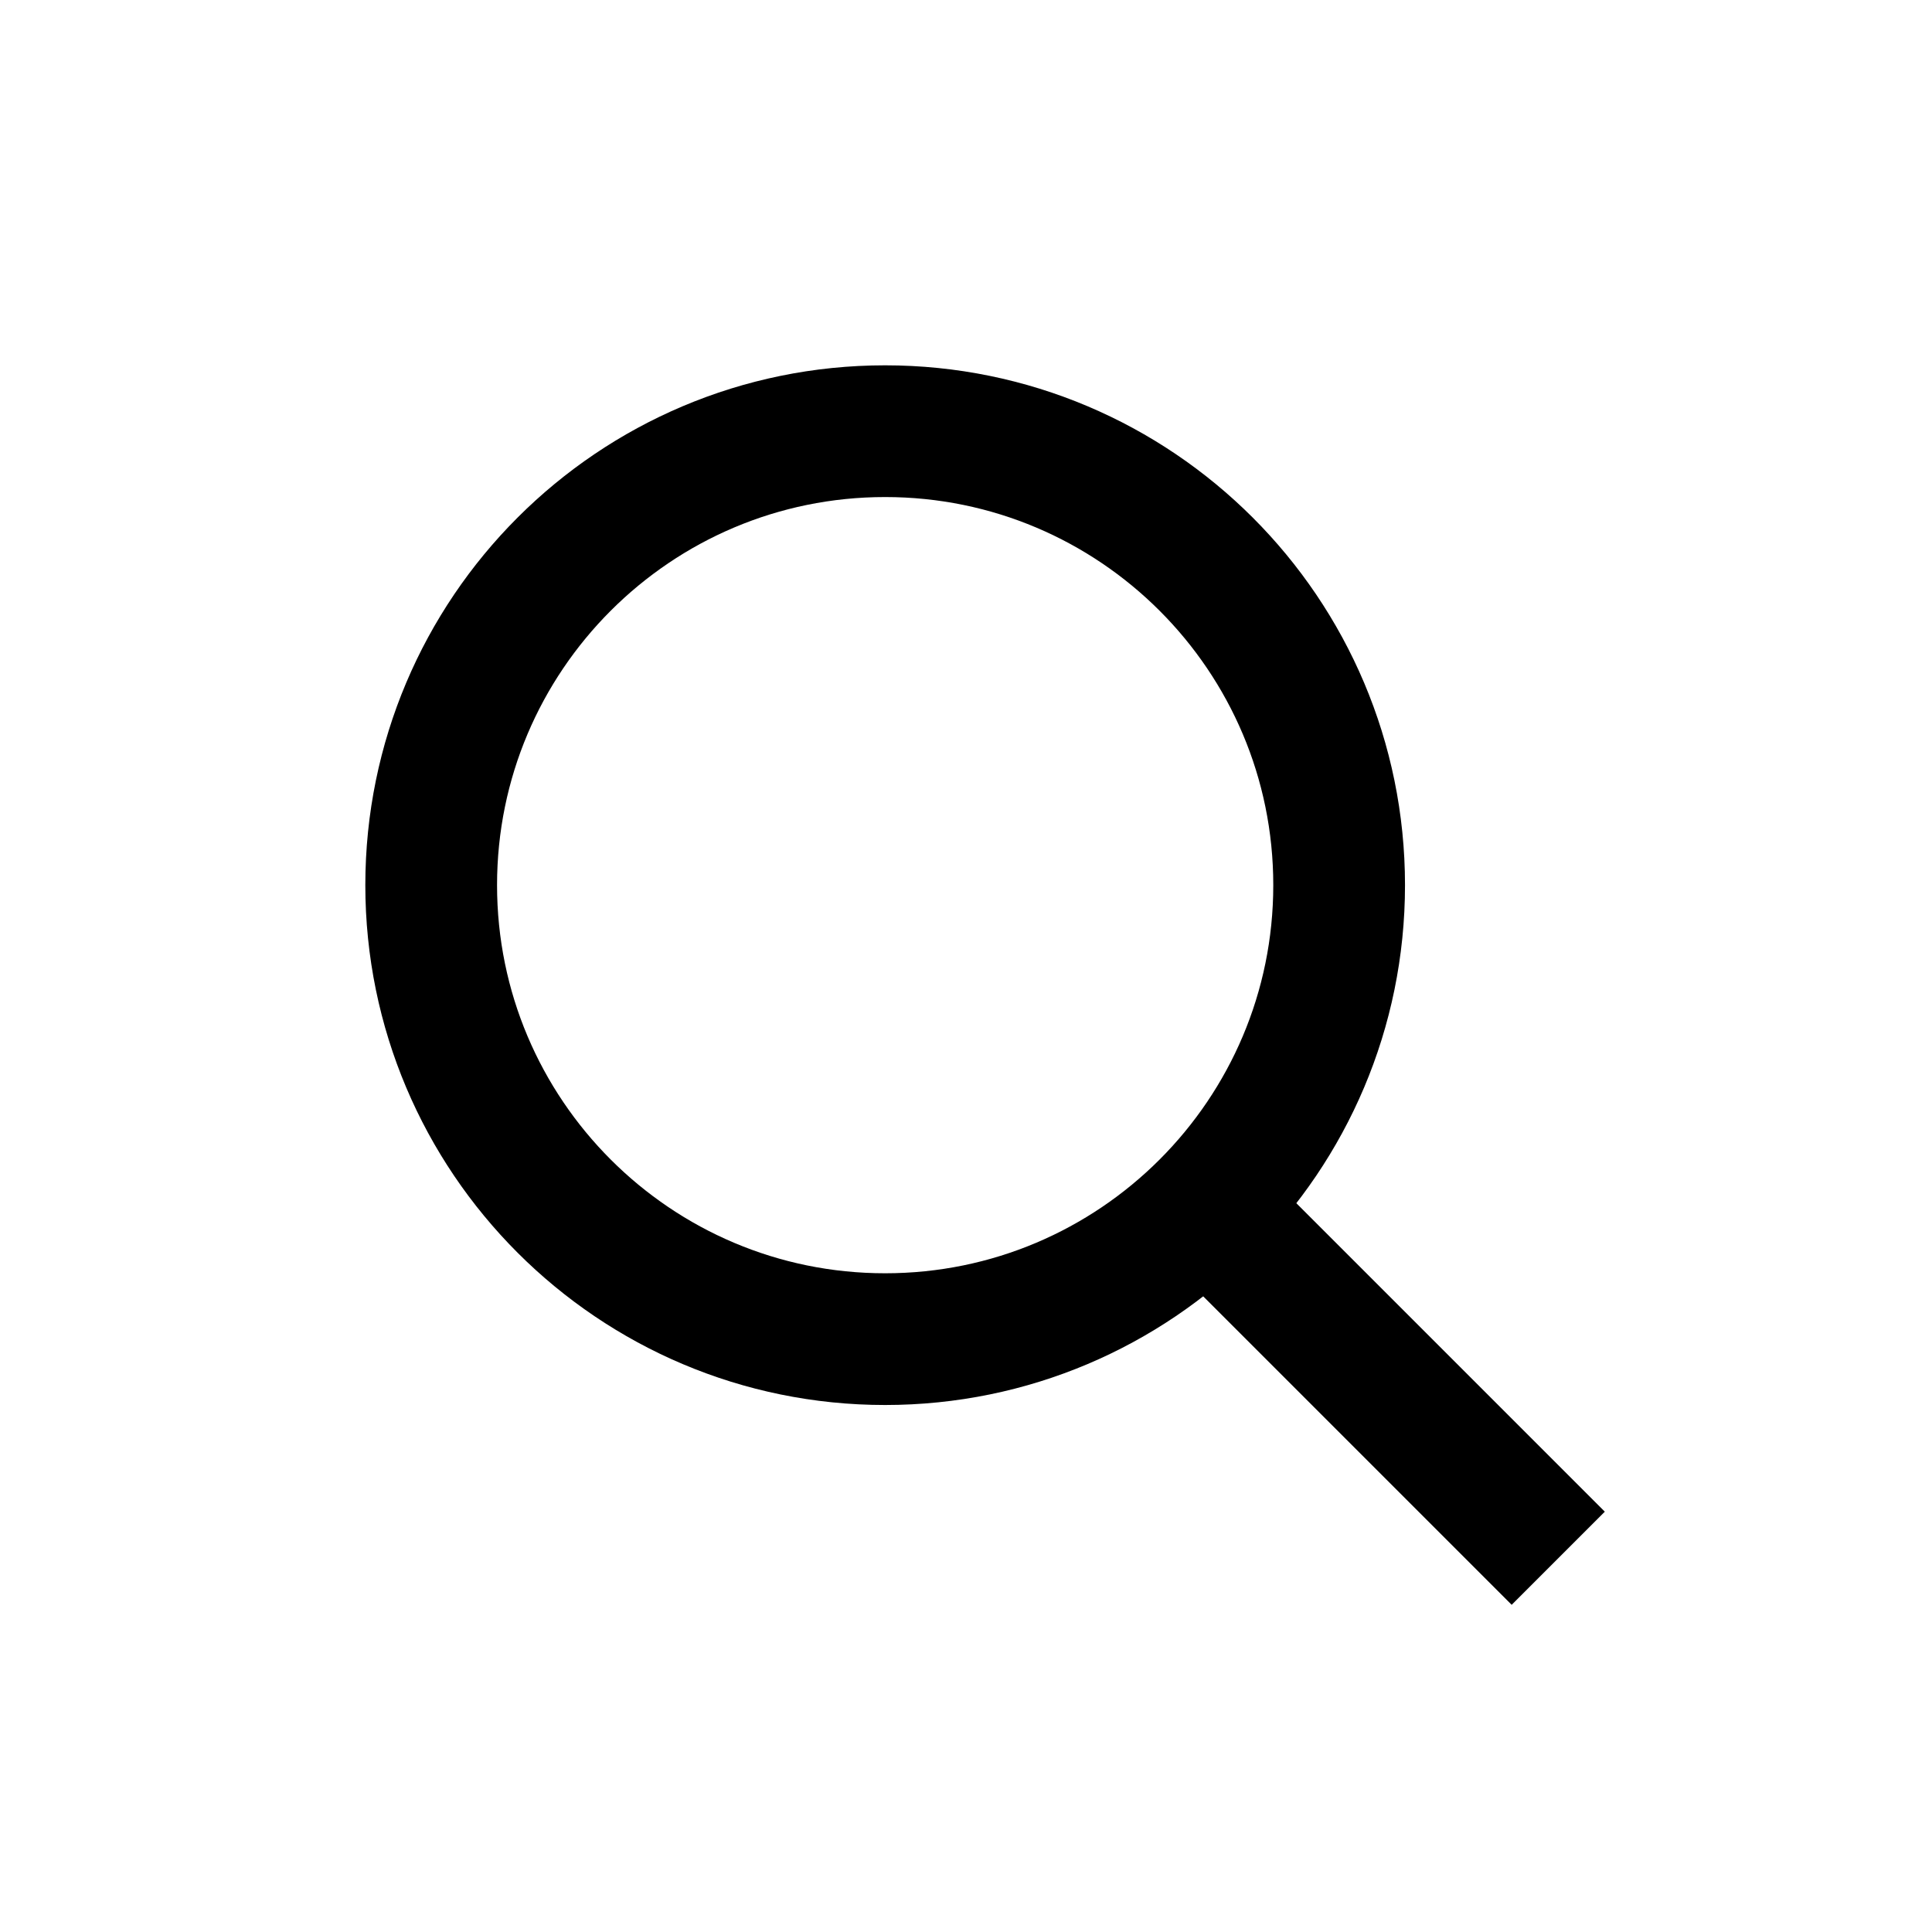
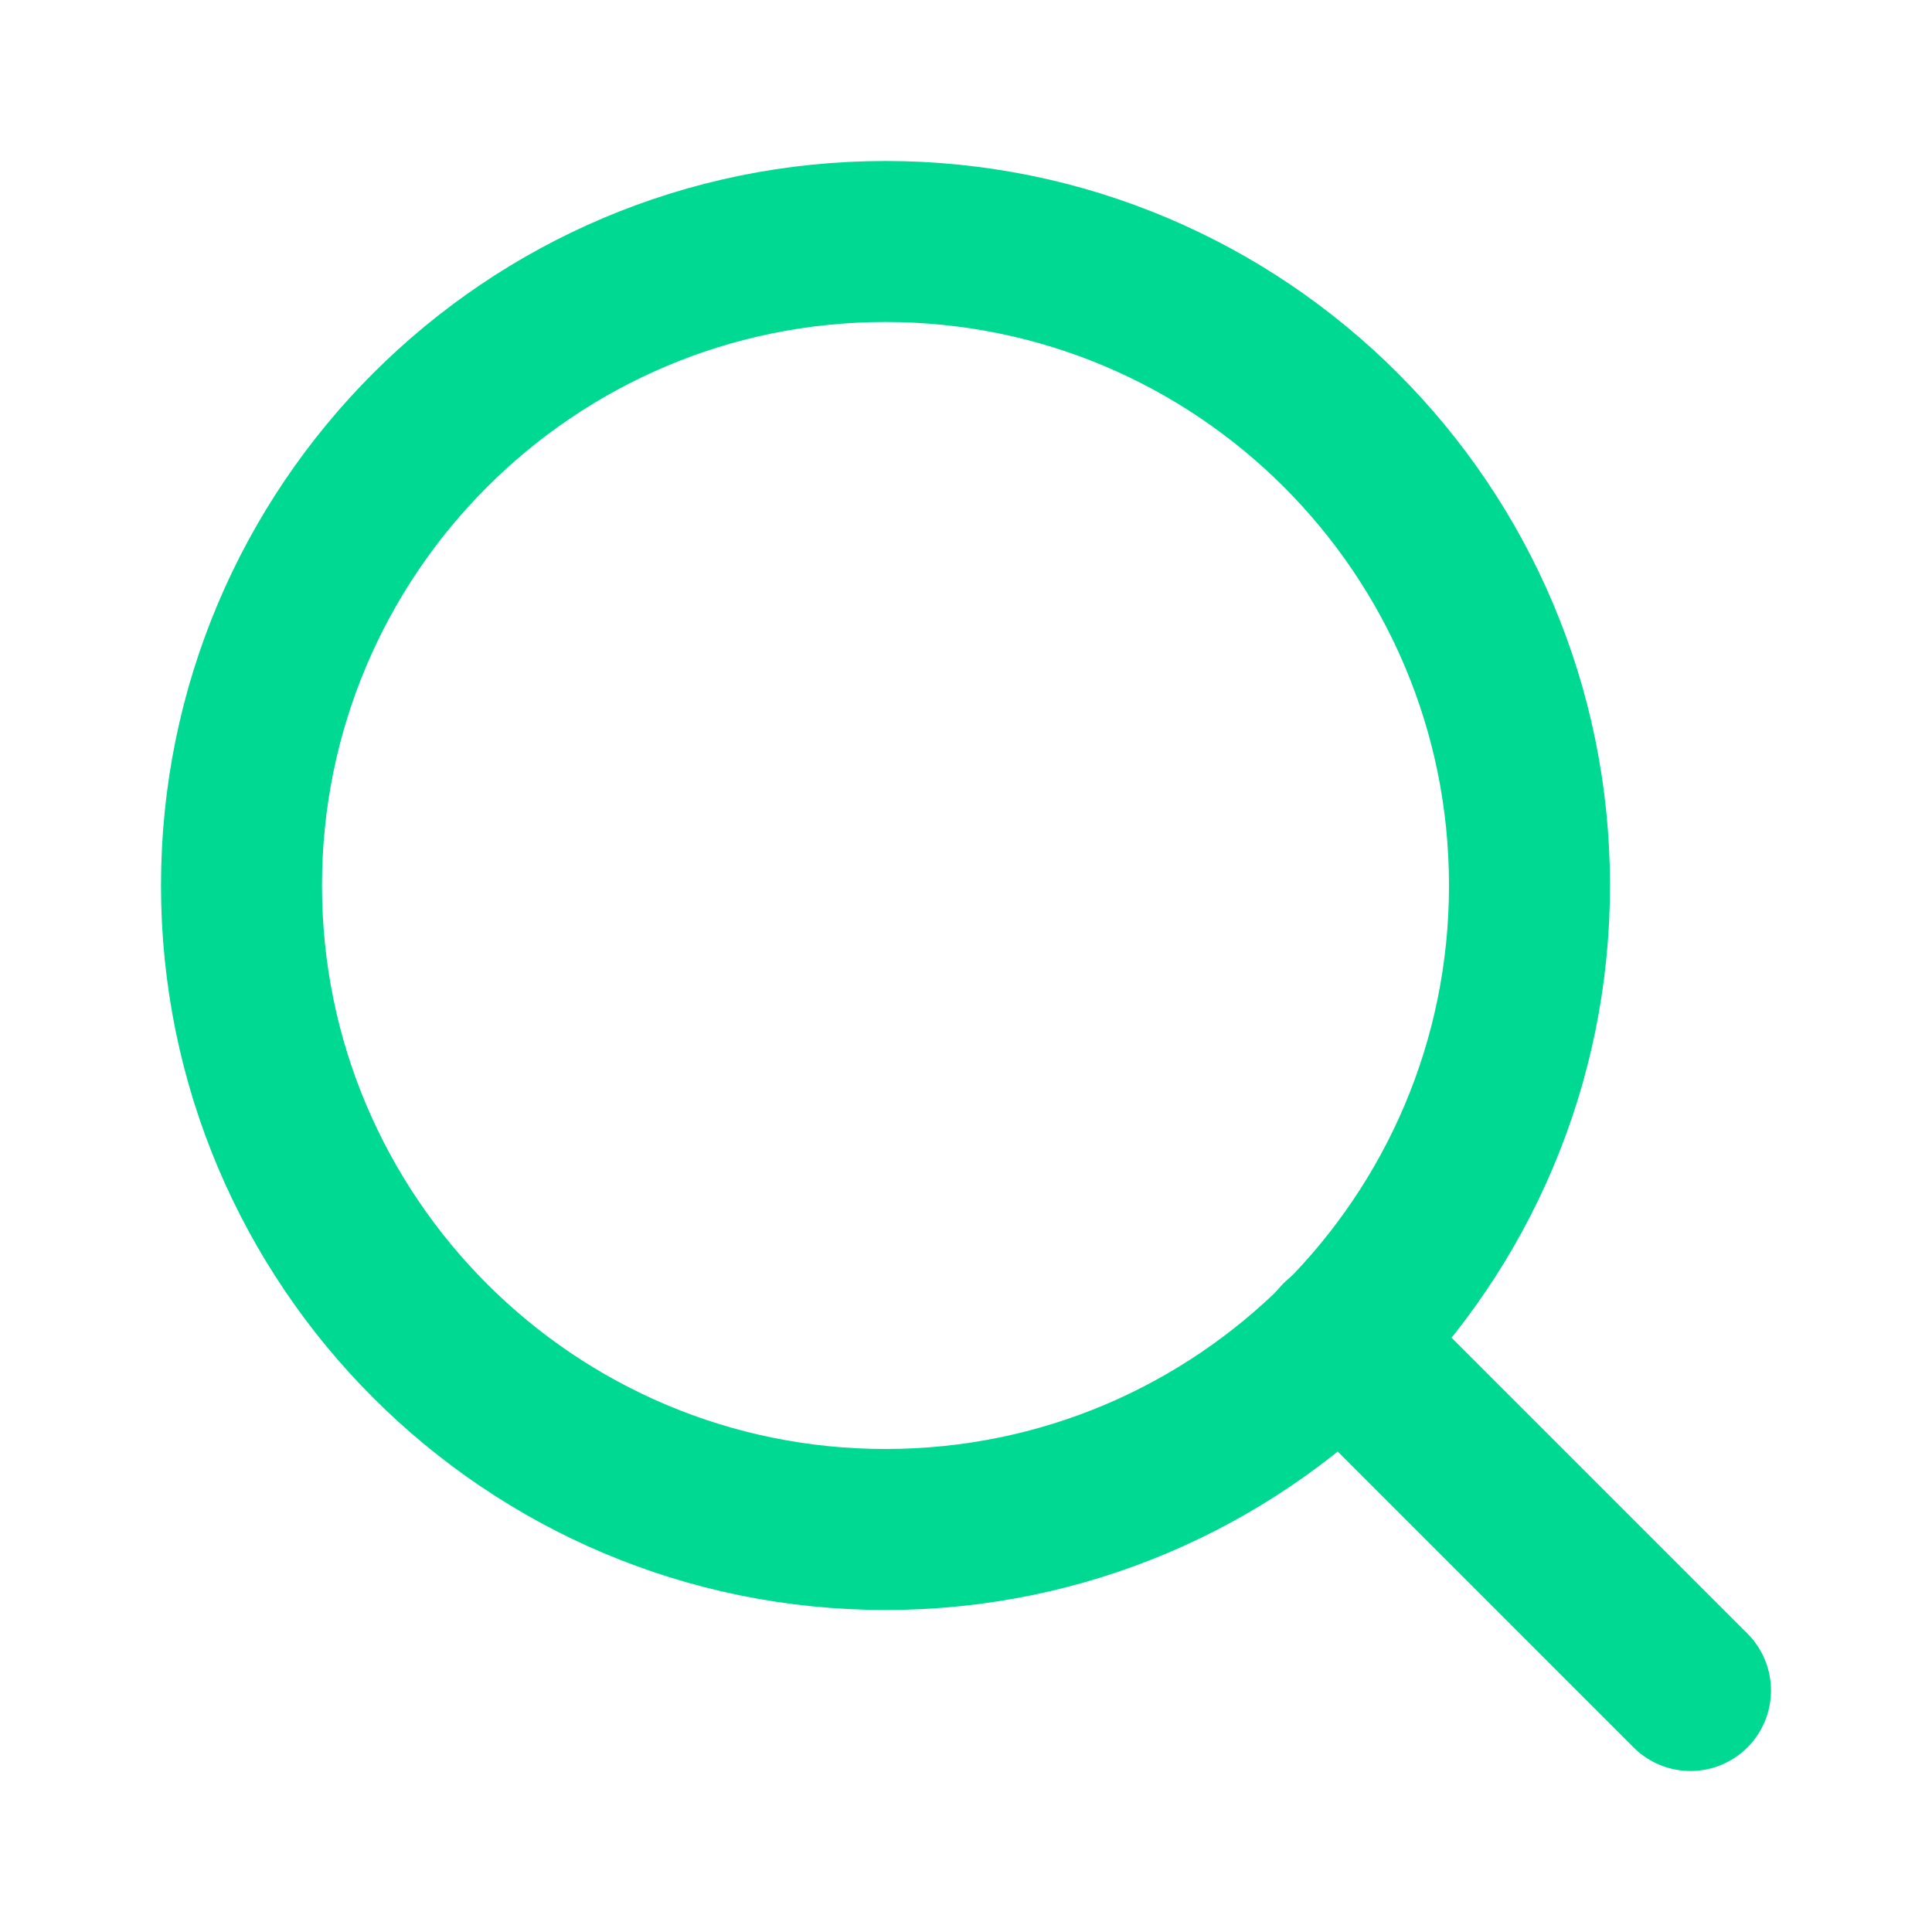
- <svg xmlns="http://www.w3.org/2000/svg" width="22" height="22" viewBox="0 0 22 22" fill="none">
-   <path fill-rule="evenodd" clip-rule="evenodd" d="M10.079 15.249C12.934 15.249 15.249 12.934 15.249 10.079C15.249 7.224 12.934 4.91 10.079 4.91C7.225 4.91 4.91 7.224 4.91 10.079C4.91 12.934 7.225 15.249 10.079 15.249Z" stroke="black" stroke-width="1.5" stroke-linecap="round" stroke-linejoin="round" />
-   <path d="M13.734 13.734L17.744 17.744" stroke="black" stroke-width="1.5" />
+ <svg xmlns="http://www.w3.org/2000/svg" width="20" height="20" viewBox="0 0 24 24" fill="none" stroke="#00D991" stroke-width="2" stroke-linecap="round" stroke-linejoin="round" class="feather feather-search">
+   <circle cx="11" cy="11" r="8" />
+   <line x1="21" y1="21" x2="16.65" y2="16.65" />
</svg>
